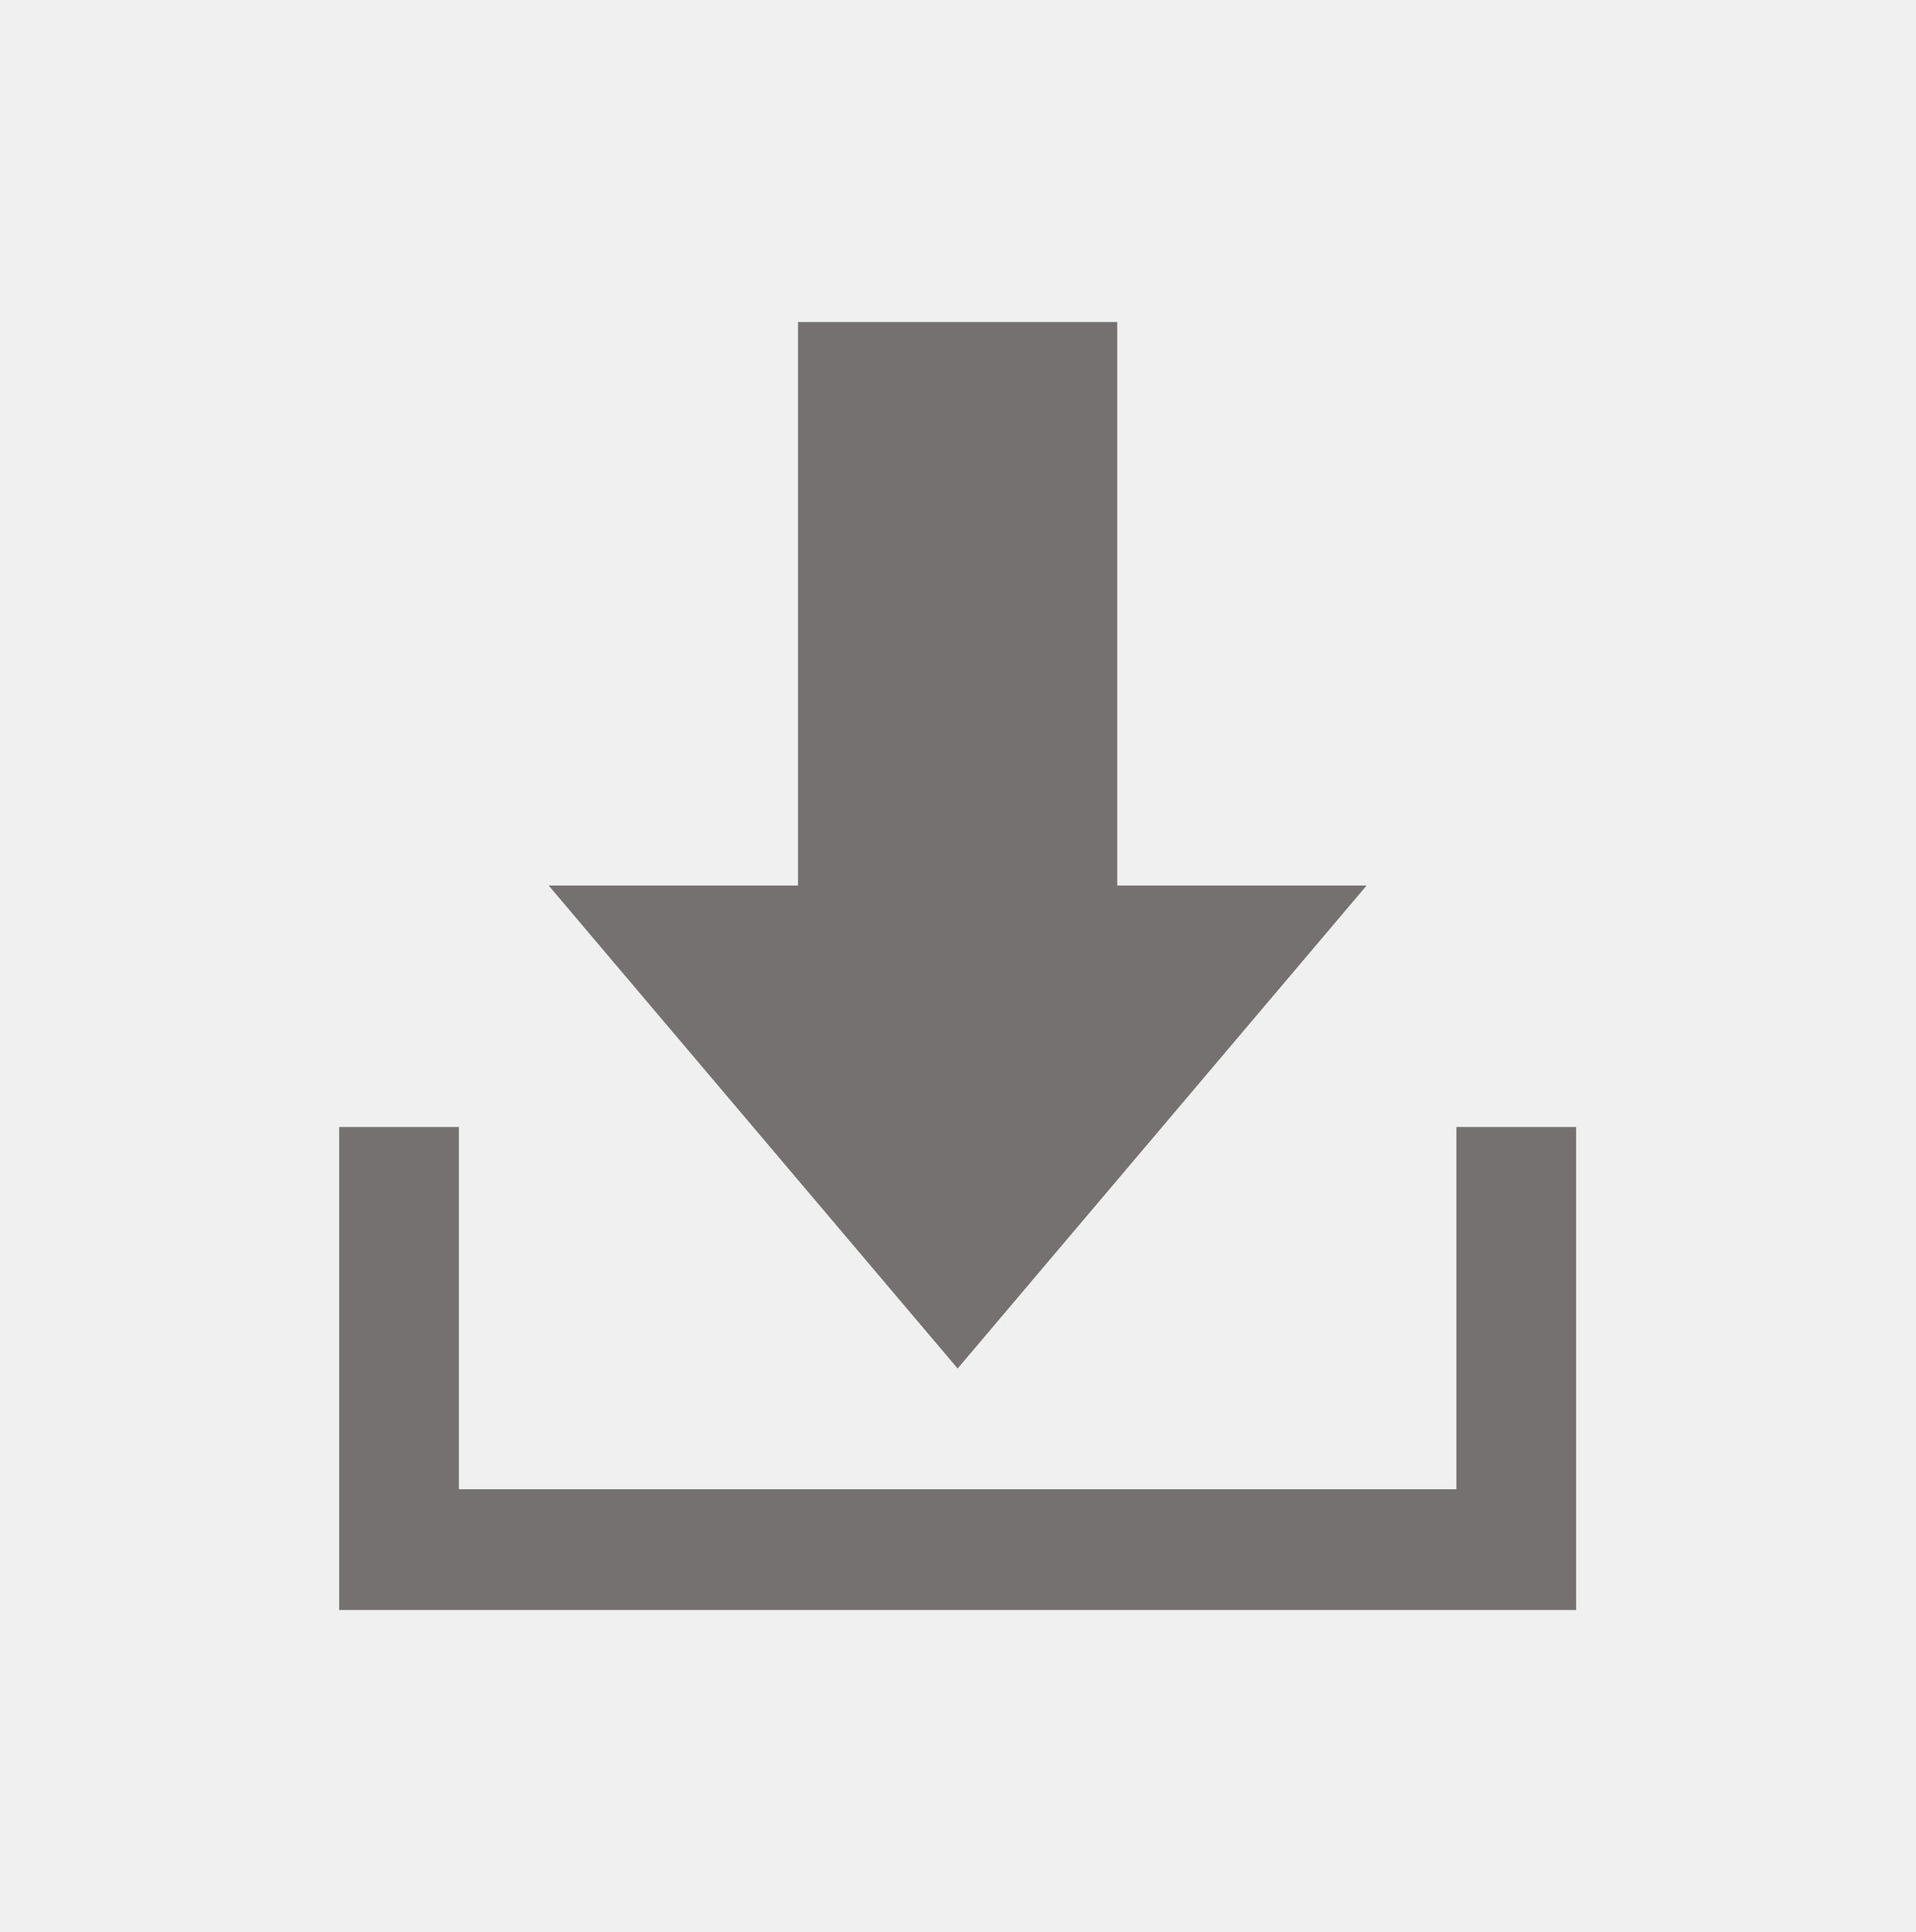
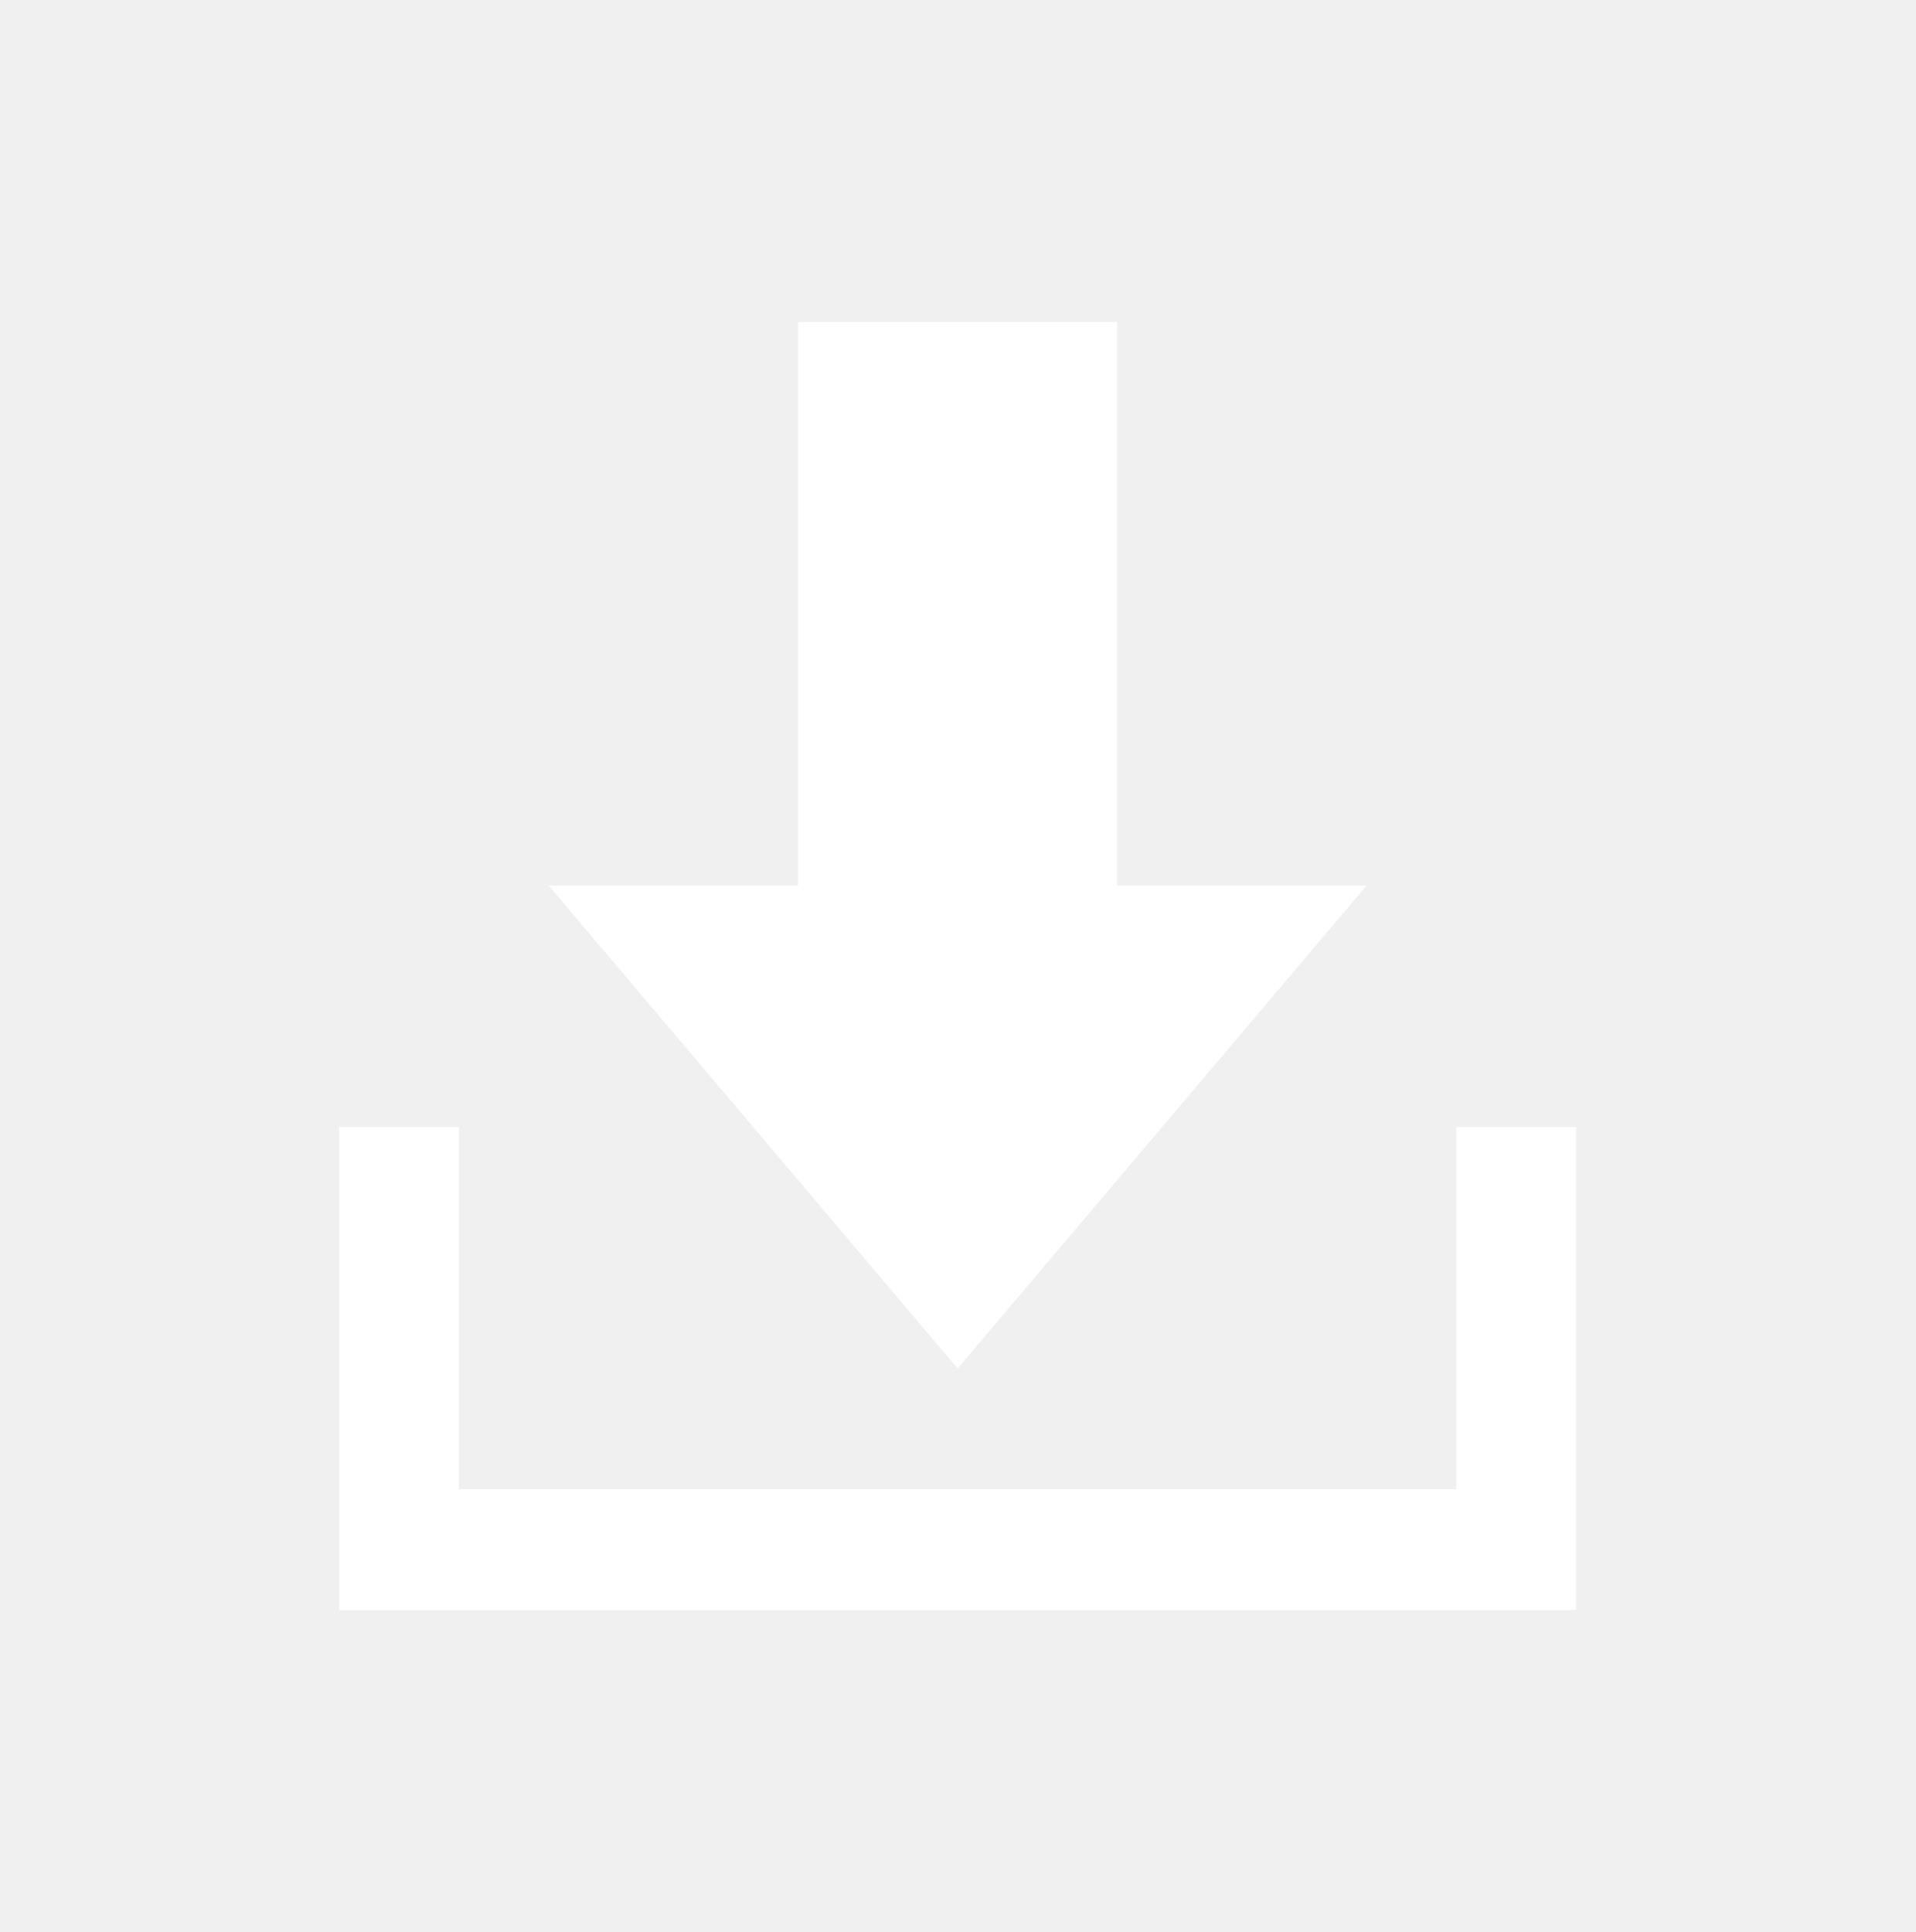
<svg xmlns="http://www.w3.org/2000/svg" width="113" height="114" xml:space="preserve" overflow="hidden">
  <defs>
    <clipPath id="clip0">
      <rect x="1144" y="72" width="113" height="114" />
    </clipPath>
  </defs>
  <g clip-path="url(#clip0)" transform="translate(-1144 -72)">
-     <path d="M80.63 51.792 65.917 51.792 65.917 18.833 47.083 18.833 47.083 51.792 32.37 51.792 56.5 80.042Z" fill="#767171" fill-rule="nonzero" fill-opacity="1" transform="matrix(1 0 0 1.00885 1144 72)" />
-     <path d="M85.927 65.917 85.927 87.104 27.073 87.104 27.073 65.917 20.01 65.917 20.01 94.167 92.99 94.167 92.99 65.917Z" fill="#767171" fill-rule="nonzero" fill-opacity="1" transform="matrix(1 0 0 1.00885 1144 72)" />
+     <path d="M80.63 51.792 65.917 51.792 65.917 18.833 47.083 18.833 47.083 51.792 32.37 51.792 56.5 80.042Z" fill="#ffffff" fill-rule="nonzero" fill-opacity="1" transform="matrix(1 0 0 1.00885 1144 72)" />
+     <path d="M85.927 65.917 85.927 87.104 27.073 87.104 27.073 65.917 20.01 65.917 20.01 94.167 92.99 94.167 92.99 65.917Z" fill="#ffffff" fill-rule="nonzero" fill-opacity="1" transform="matrix(1 0 0 1.00885 1144 72)" />
  </g>
</svg>
